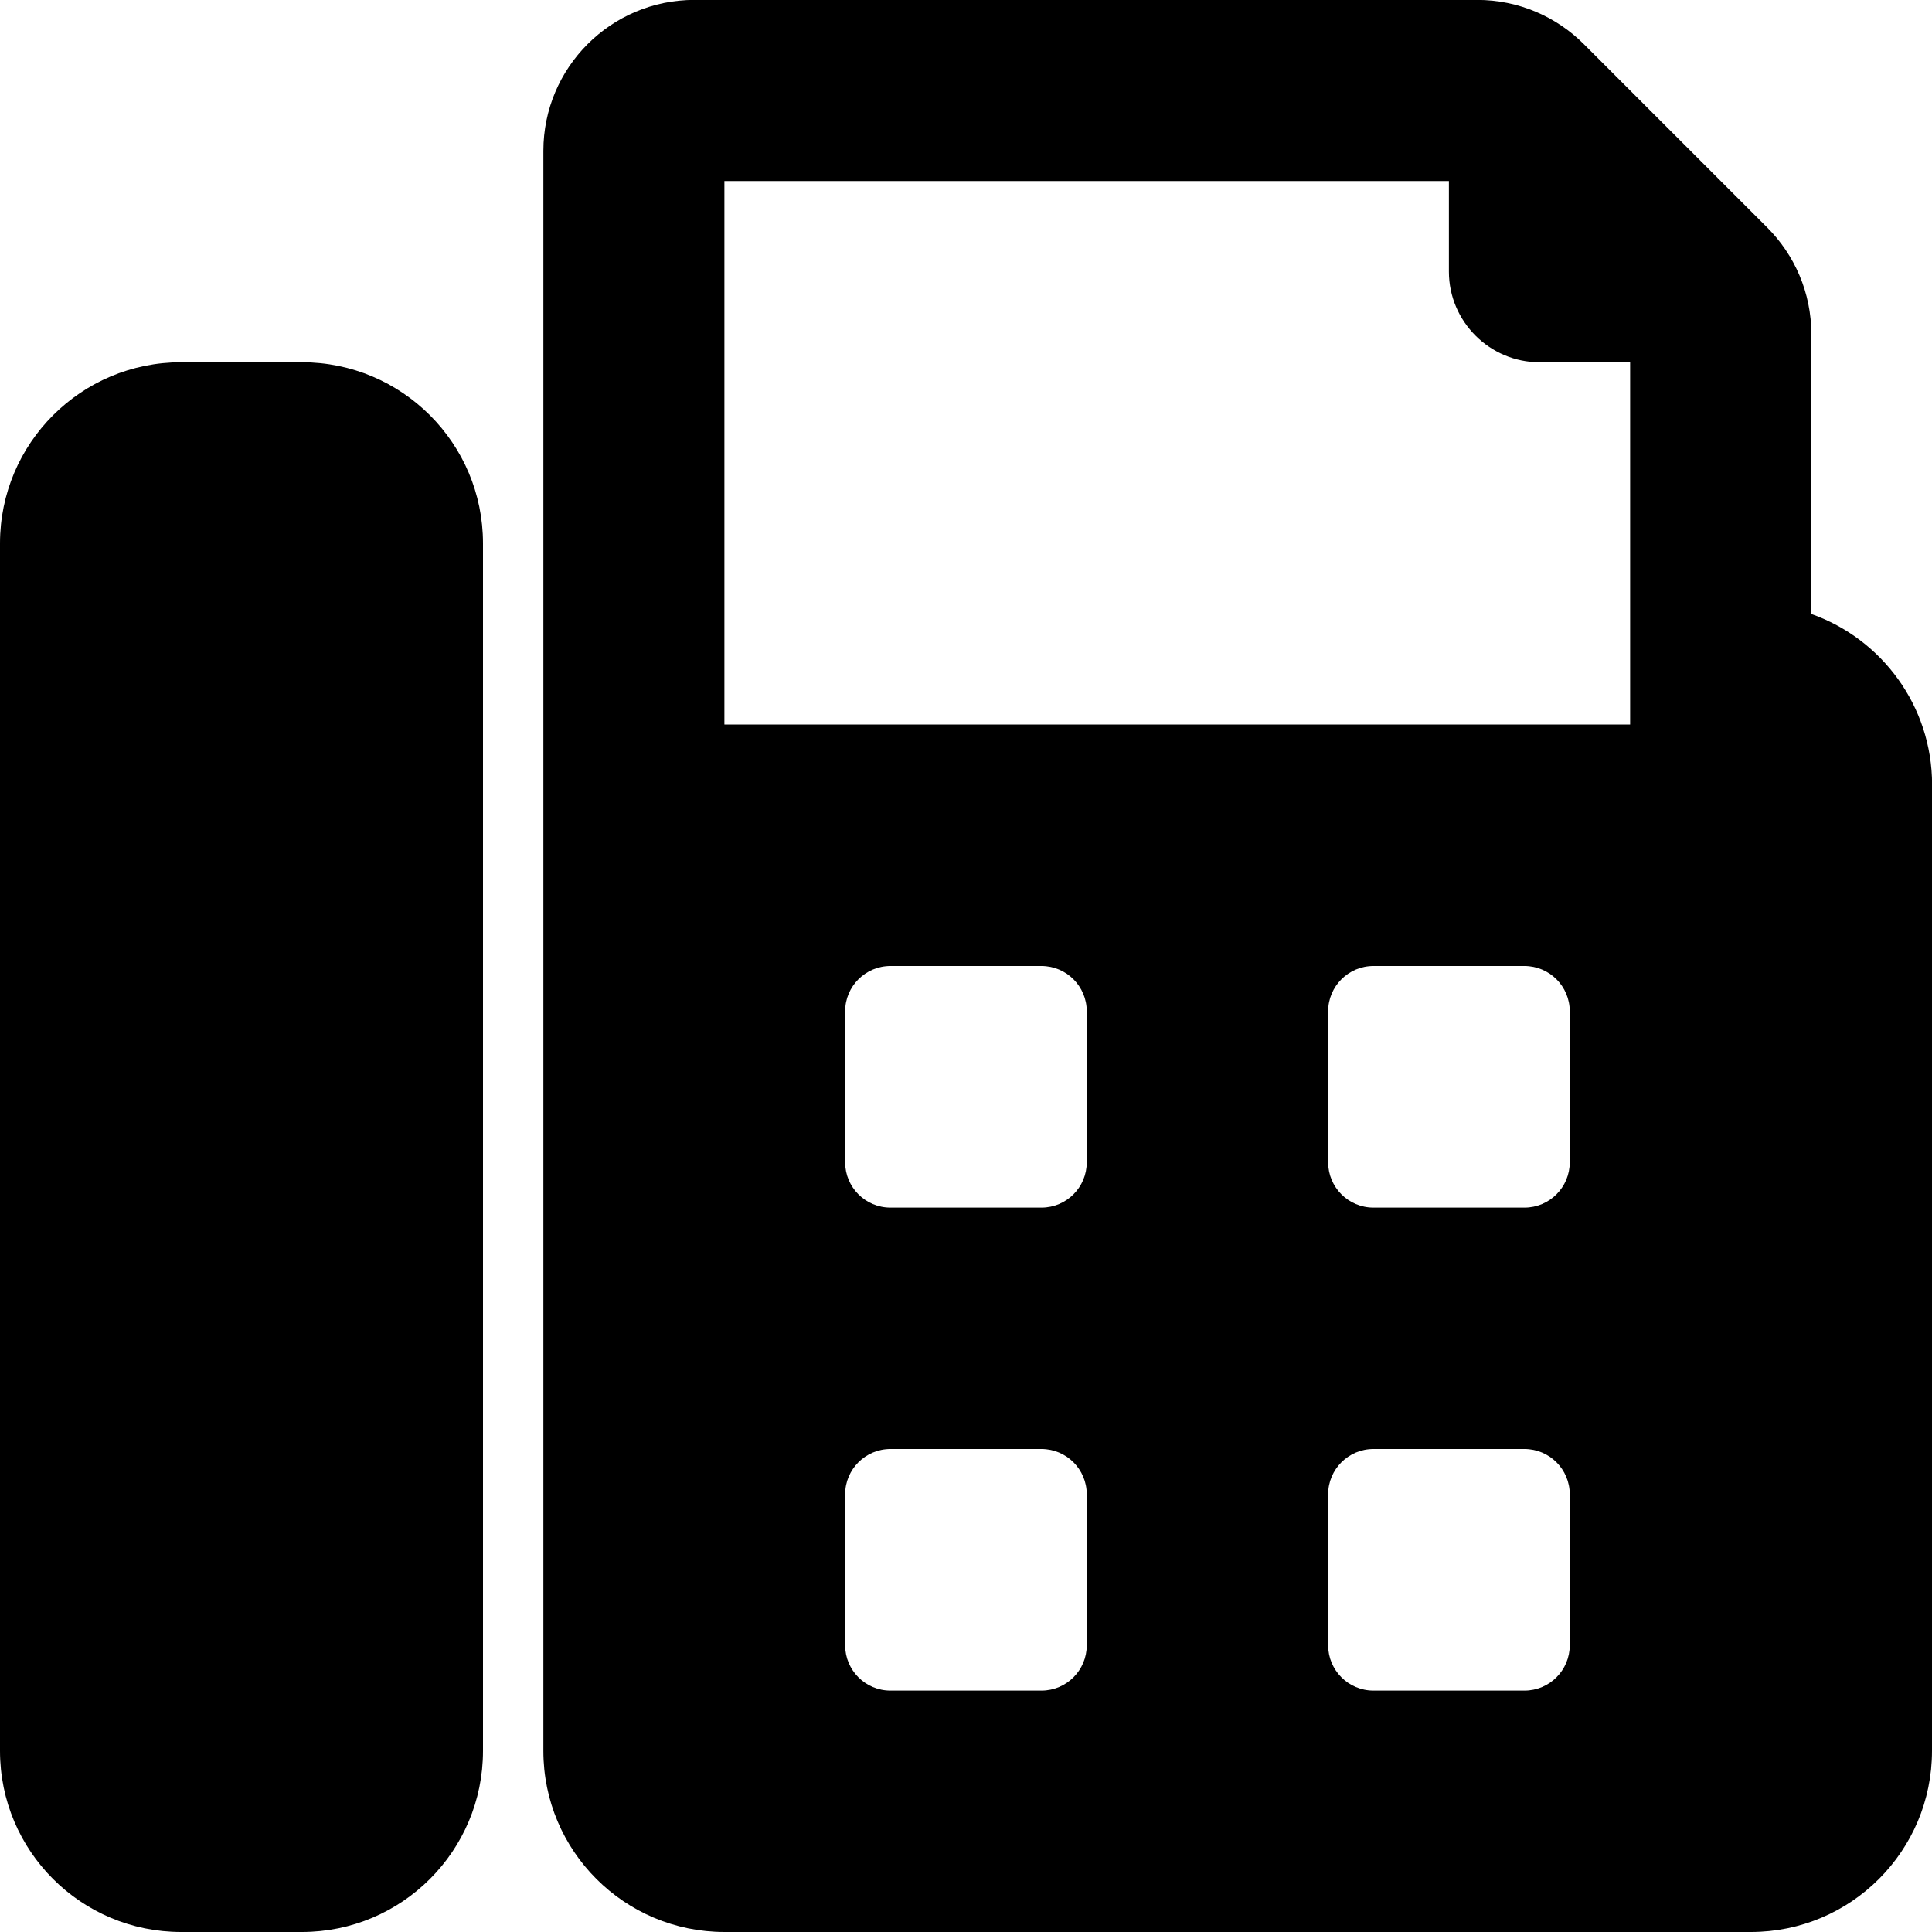
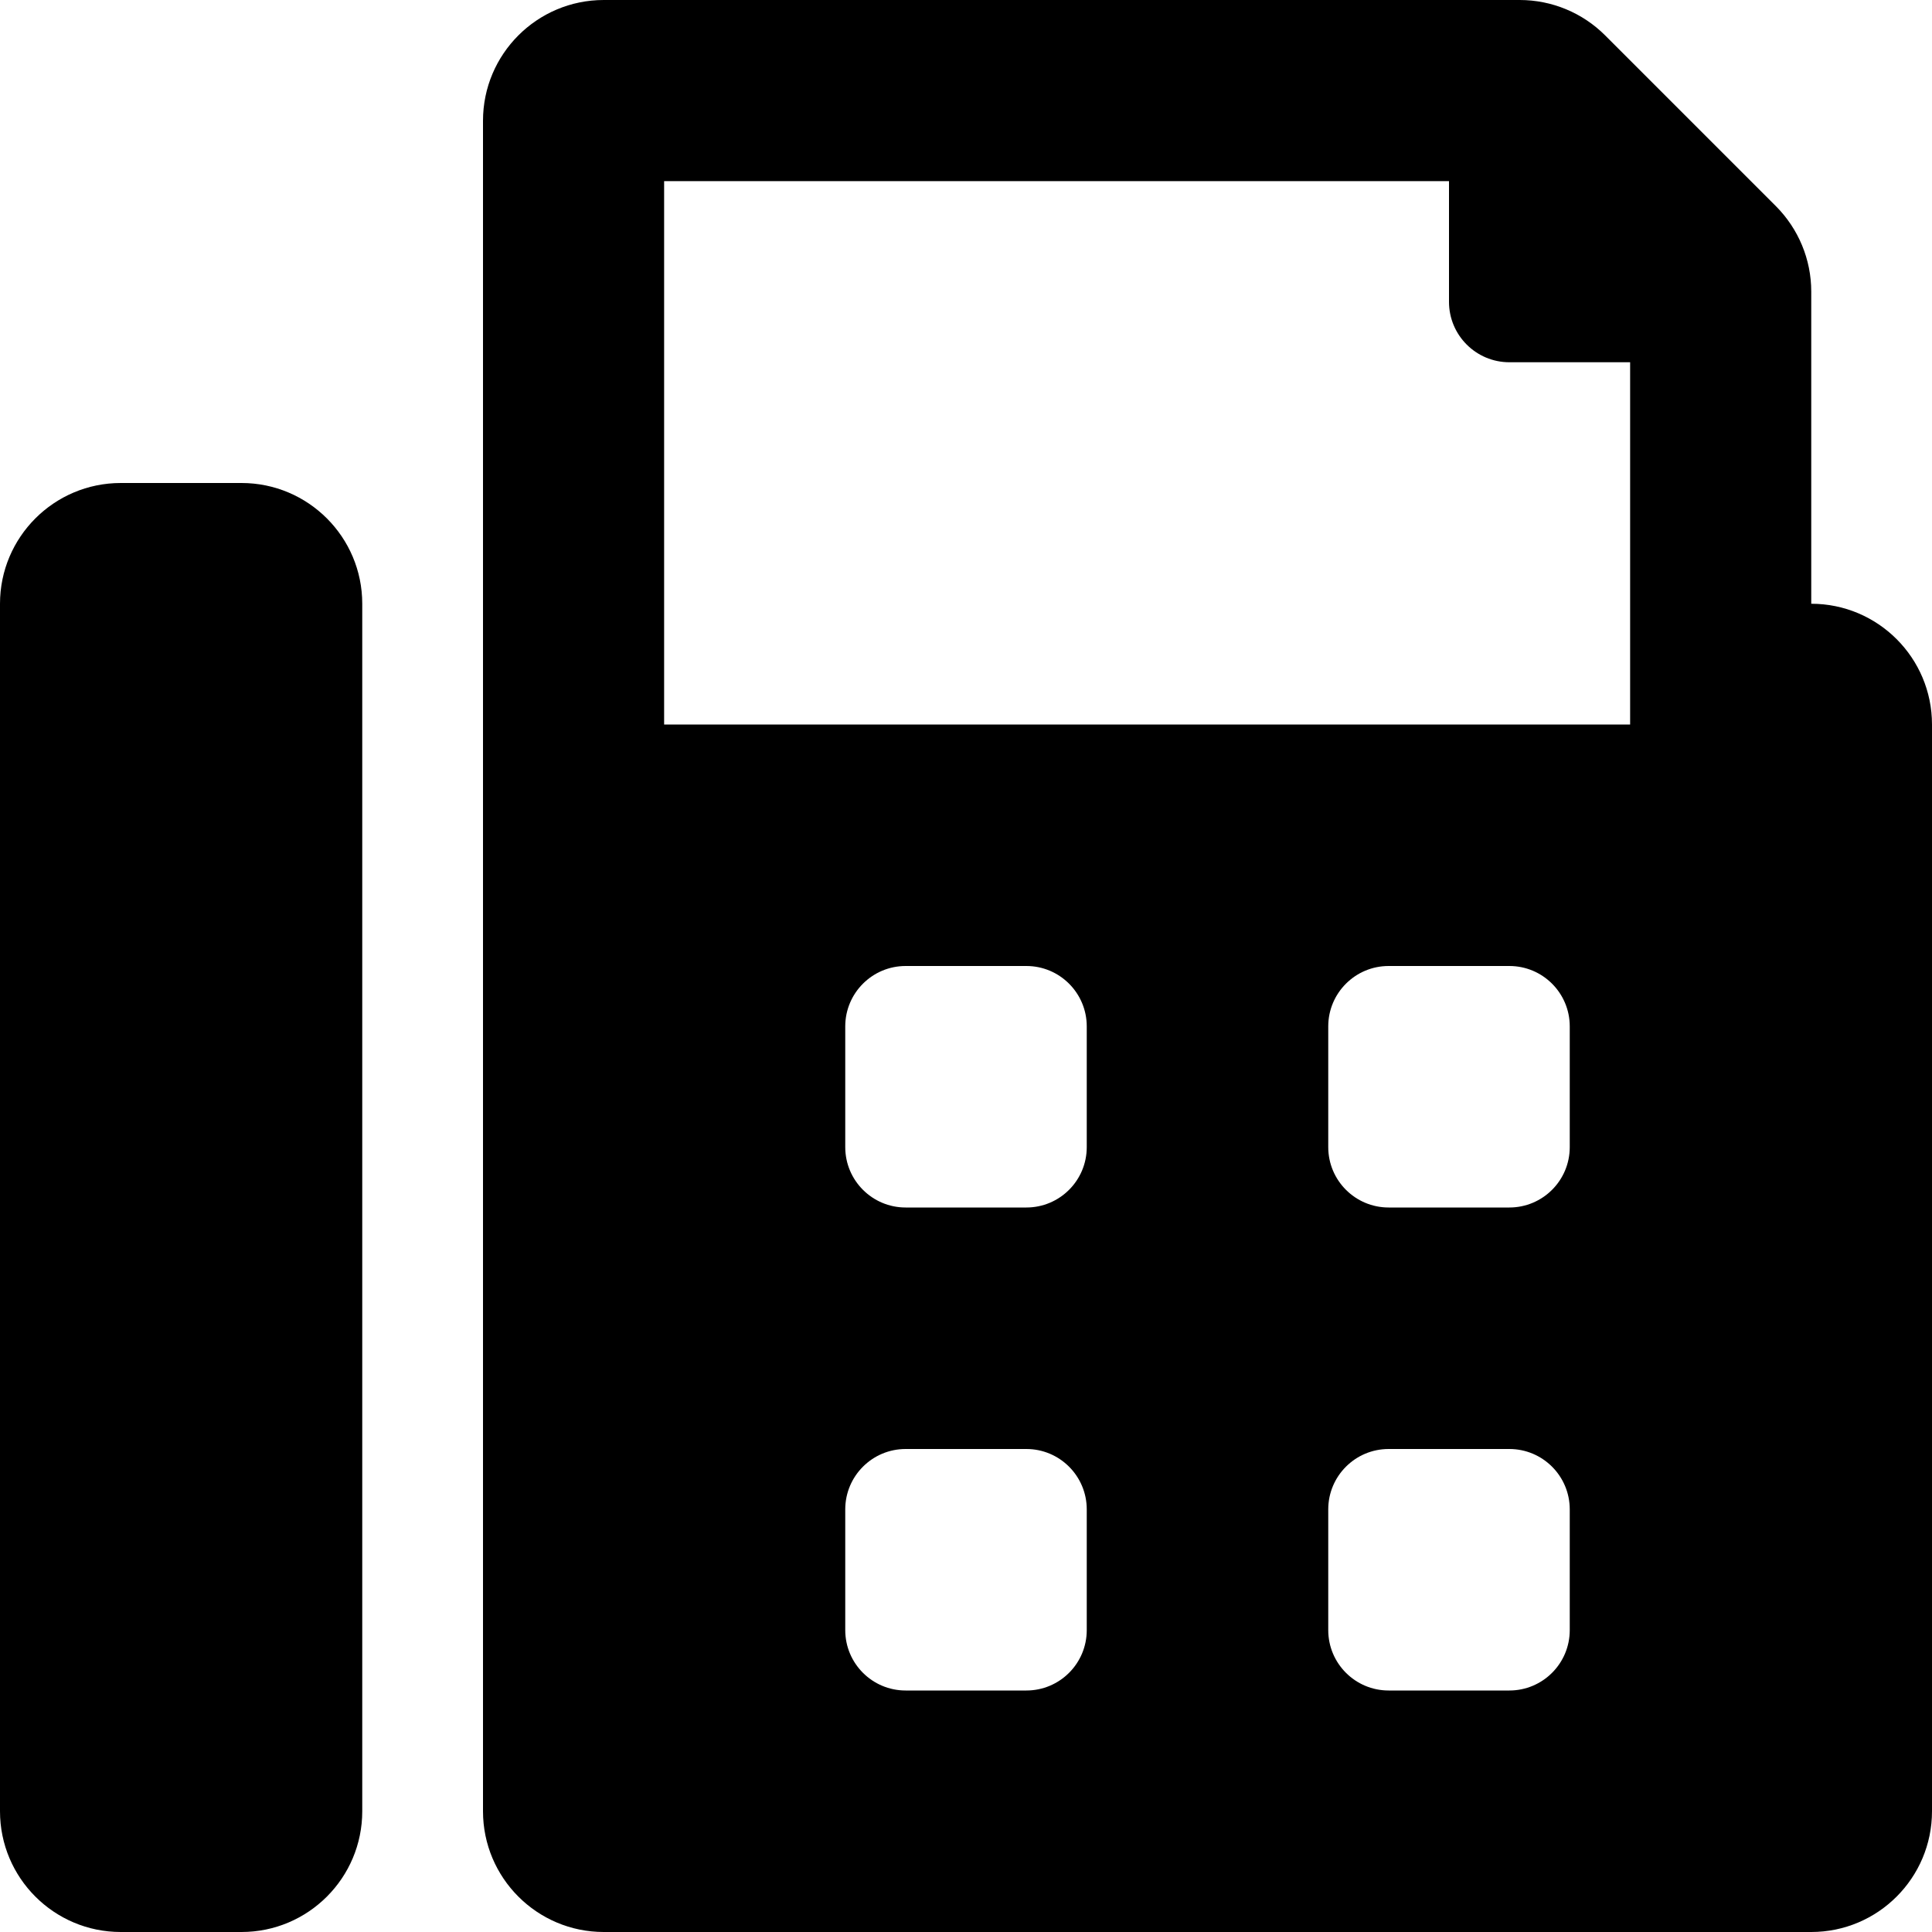
<svg xmlns="http://www.w3.org/2000/svg" version="1.1" width="20" height="20" viewBox="0 0 20 20">
-   <path d="M5 5.625v12.5c0 1.036-0.839 1.875-1.875 1.875h-1.25c-1.036 0-1.875-0.839-1.875-1.875v-12.5c0-1.036 0.839-1.875 1.875-1.875h1.25c1.036 0 1.875 0.839 1.875 1.875zM20 8.125v10c0 1.036-0.839 1.875-1.875 1.875h-10.625c-1.036 0-1.875-0.839-1.875-1.875v-16.563c0-0.863 0.7-1.563 1.563-1.563h8.103c0 0 0 0 0 0 0.431 0 0.822 0.175 1.105 0.458l1.897 1.897c0.283 0.283 0.458 0.673 0.458 1.105v0 2.897c0.728 0.257 1.25 0.952 1.25 1.768zM7.5 7.5h9.375v-3.75h-0.938c-0.516 0-0.938-0.422-0.938-0.938v-0.938h-7.5v5.625zM11.25 15.469c0-0.259-0.21-0.469-0.469-0.469h-1.563c-0.259 0-0.469 0.21-0.469 0.469v1.563c0 0.259 0.21 0.469 0.469 0.469h1.563c0.259 0 0.469-0.21 0.469-0.469v-1.563zM11.25 10.469c0-0.259-0.21-0.469-0.469-0.469h-1.563c-0.259 0-0.469 0.21-0.469 0.469v1.563c0 0.259 0.21 0.469 0.469 0.469h1.563c0.259 0 0.469-0.21 0.469-0.469v-1.563zM16.25 15.469c0-0.259-0.21-0.469-0.469-0.469h-1.563c-0.259 0-0.469 0.21-0.469 0.469v1.563c0 0.259 0.21 0.469 0.469 0.469h1.563c0.259 0 0.469-0.21 0.469-0.469v-1.563zM16.25 10.469c0-0.259-0.21-0.469-0.469-0.469h-1.563c-0.259 0-0.469 0.21-0.469 0.469v1.563c0 0.259 0.21 0.469 0.469 0.469h1.563c0.259 0 0.469-0.21 0.469-0.469v-1.563z" />
+   <path d="M2.5 5h-1.25c-0.69 0-1.25 0.56-1.25 1.25v12.5c0 0.69 0.56 1.25 1.25 1.25h1.25c0.69 0 1.25-0.56 1.25-1.25v-12.5c0-0.69-0.56-1.25-1.25-1.25zM18.75 6.25v-3.232c0-0.332-0.132-0.649-0.366-0.884l-1.768-1.768c-0.234-0.234-0.552-0.366-0.884-0.366h-9.482c-0.69 0-1.25 0.56-1.25 1.25v17.5c0 0.69 0.56 1.25 1.25 1.25h12.5c0.69 0 1.25-0.56 1.25-1.25v-11.25c0-0.69-0.56-1.25-1.25-1.25zM11.25 16.875c0 0.345-0.28 0.625-0.625 0.625h-1.25c-0.345 0-0.625-0.28-0.625-0.625v-1.25c0-0.345 0.28-0.625 0.625-0.625h1.25c0.345 0 0.625 0.28 0.625 0.625v1.25zM11.25 11.875c0 0.345-0.28 0.625-0.625 0.625h-1.25c-0.345 0-0.625-0.28-0.625-0.625v-1.25c0-0.345 0.28-0.625 0.625-0.625h1.25c0.345 0 0.625 0.28 0.625 0.625v1.25zM16.25 16.875c0 0.345-0.28 0.625-0.625 0.625h-1.25c-0.345 0-0.625-0.28-0.625-0.625v-1.25c0-0.345 0.28-0.625 0.625-0.625h1.25c0.345 0 0.625 0.28 0.625 0.625v1.25zM16.25 11.875c0 0.345-0.28 0.625-0.625 0.625h-1.25c-0.345 0-0.625-0.28-0.625-0.625v-1.25c0-0.345 0.28-0.625 0.625-0.625h1.25c0.345 0 0.625 0.28 0.625 0.625v1.25zM16.875 7.5h-10v-5.625h8.125v1.25c0 0.345 0.28 0.625 0.625 0.625h1.25v3.75z" />
</svg>
